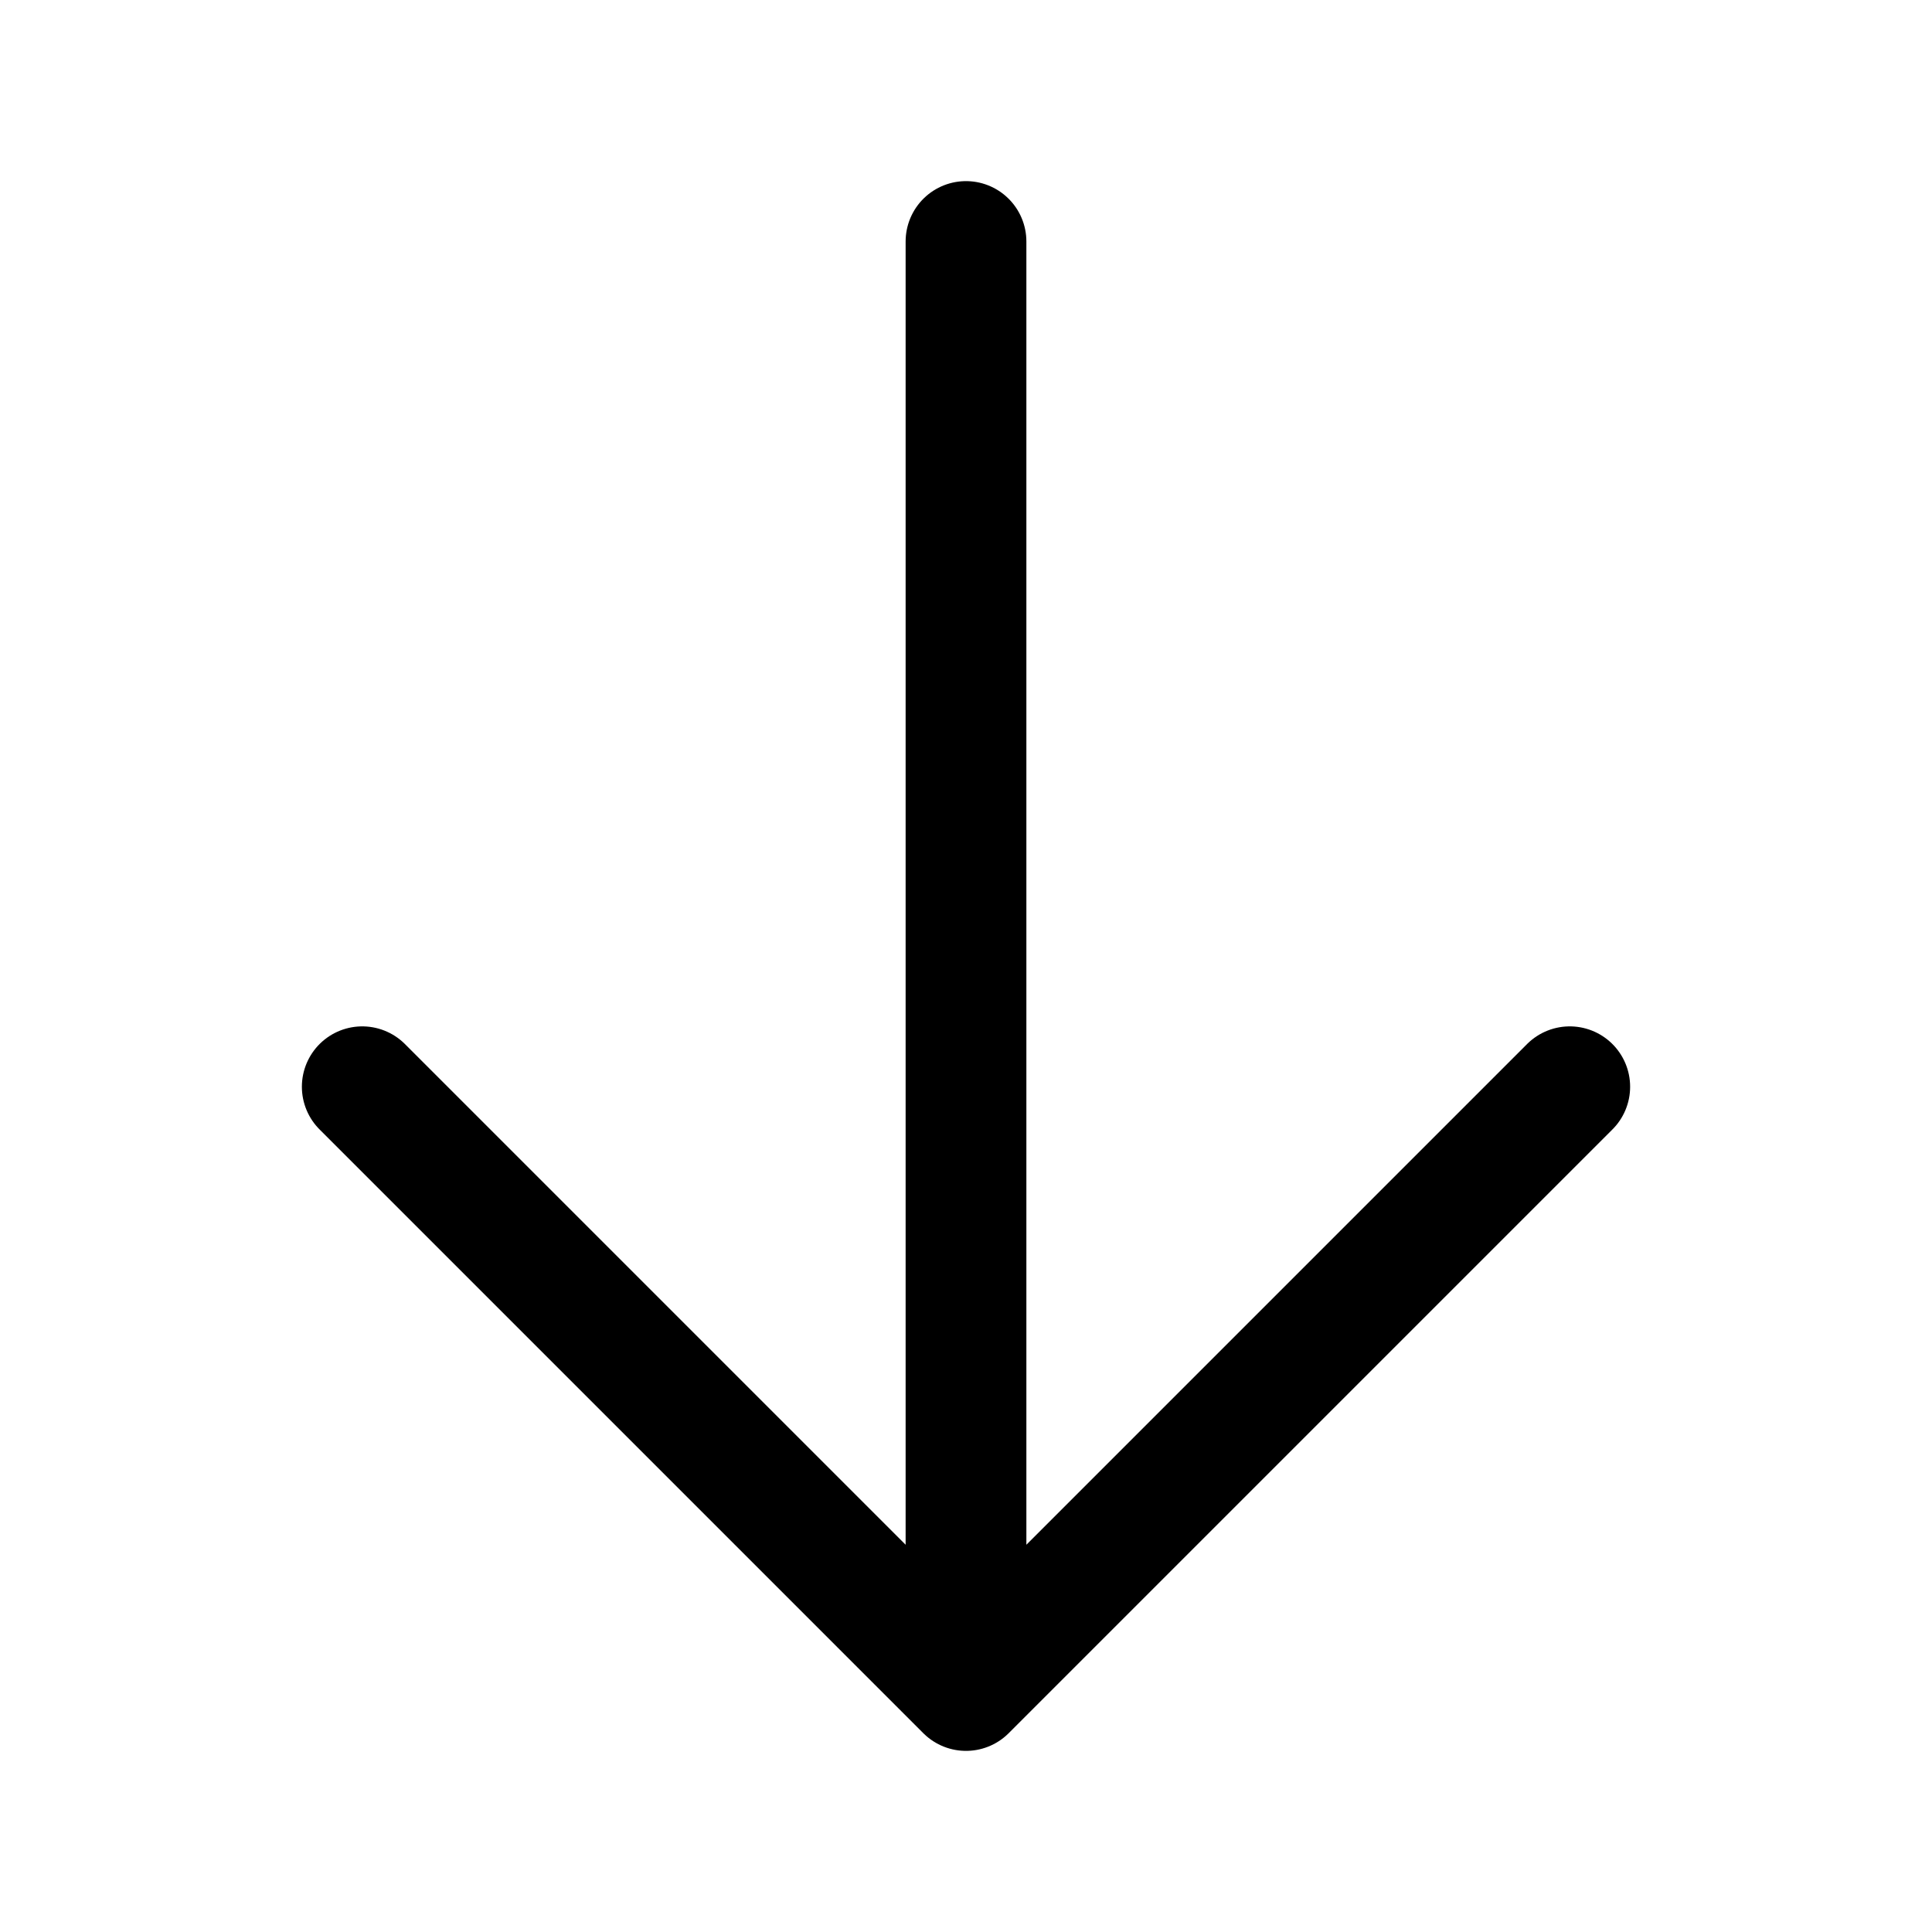
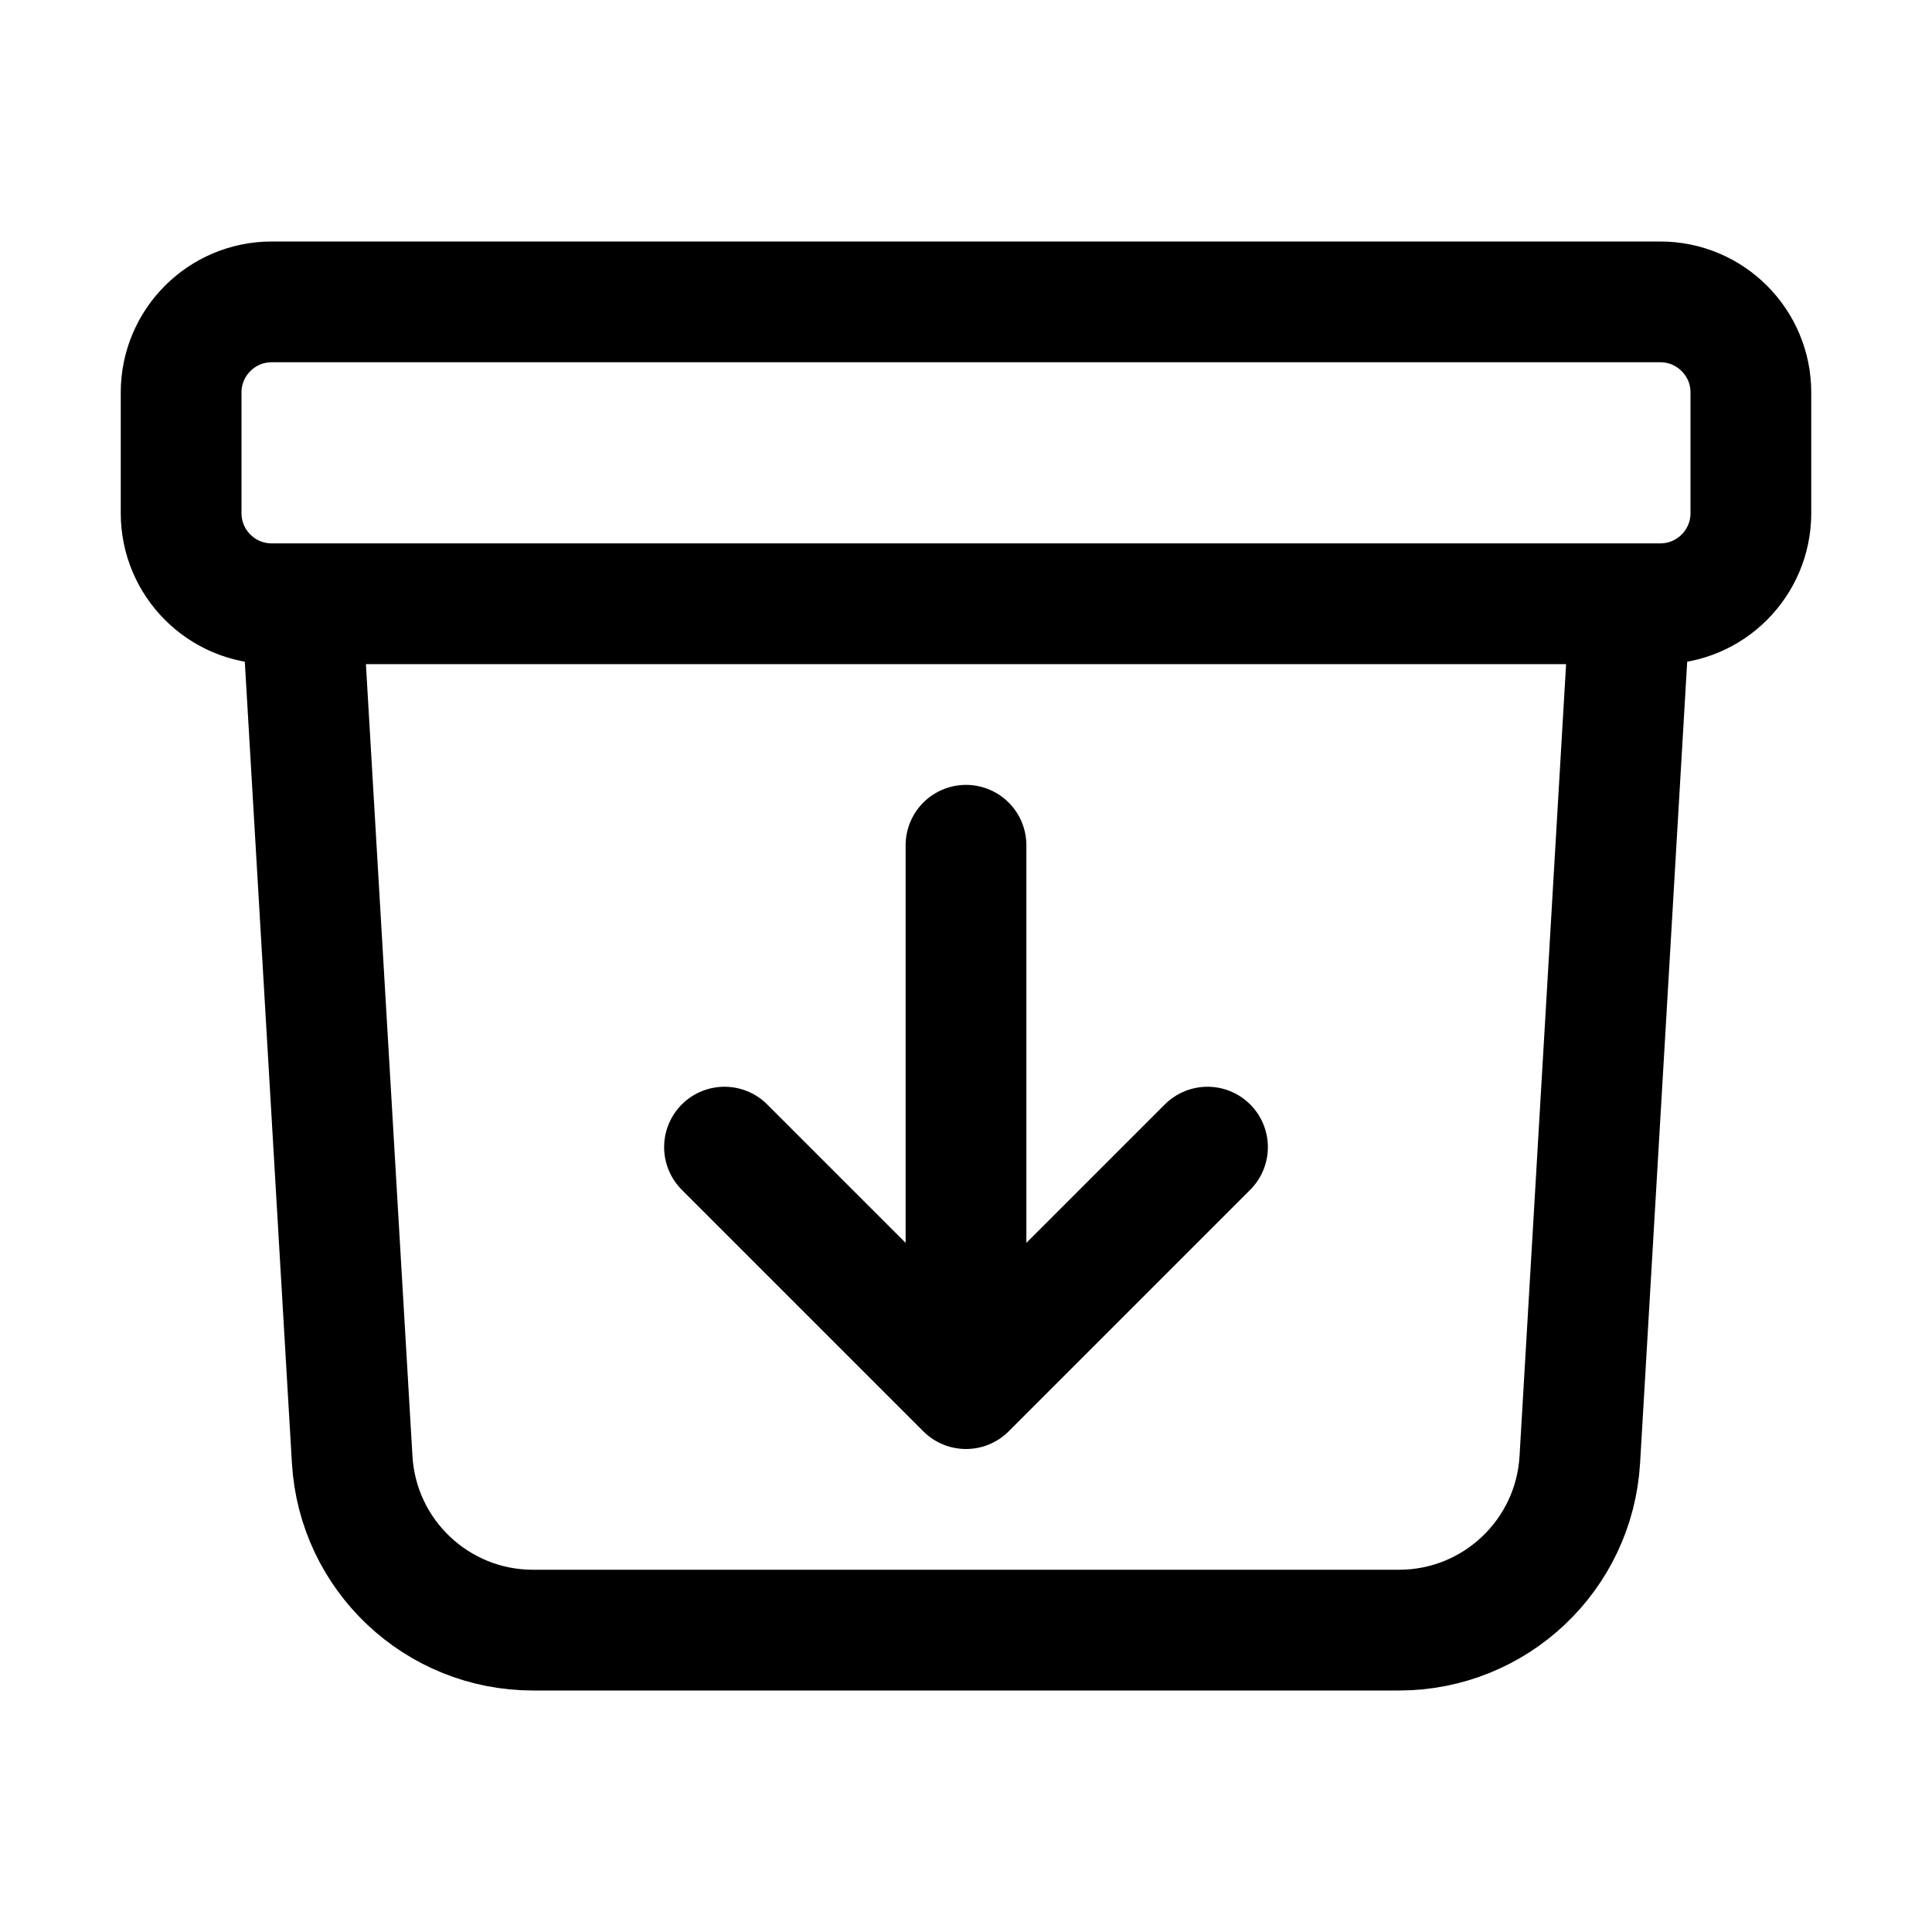
<svg xmlns="http://www.w3.org/2000/svg" fill="none" viewBox="0 0 24 24" stroke-width="1.5" stroke="currentColor" class="size-6">
-   <path stroke-linecap="round" stroke-linejoin="round" d="M19.5 13.5 12 21m0 0-7.5-7.5M12 21V3" />
+   <path stroke-linecap="round" stroke-linejoin="round" d="m20.25 7.5-.625 10.632a2.25 2.25 0 0 1-2.247 2.118H6.622a2.25 2.25 0 0 1-2.247-2.118L3.75 7.5m8.25 3v6.75m0 0-3-3m3 3 3-3M3.375 7.5h17.25c.621 0 1.125-.504 1.125-1.125v-1.5c0-.621-.504-1.125-1.125-1.125H3.375c-.621 0-1.125.504-1.125 1.125v1.5c0 .621.504 1.125 1.125 1.125Z" />
</svg>
